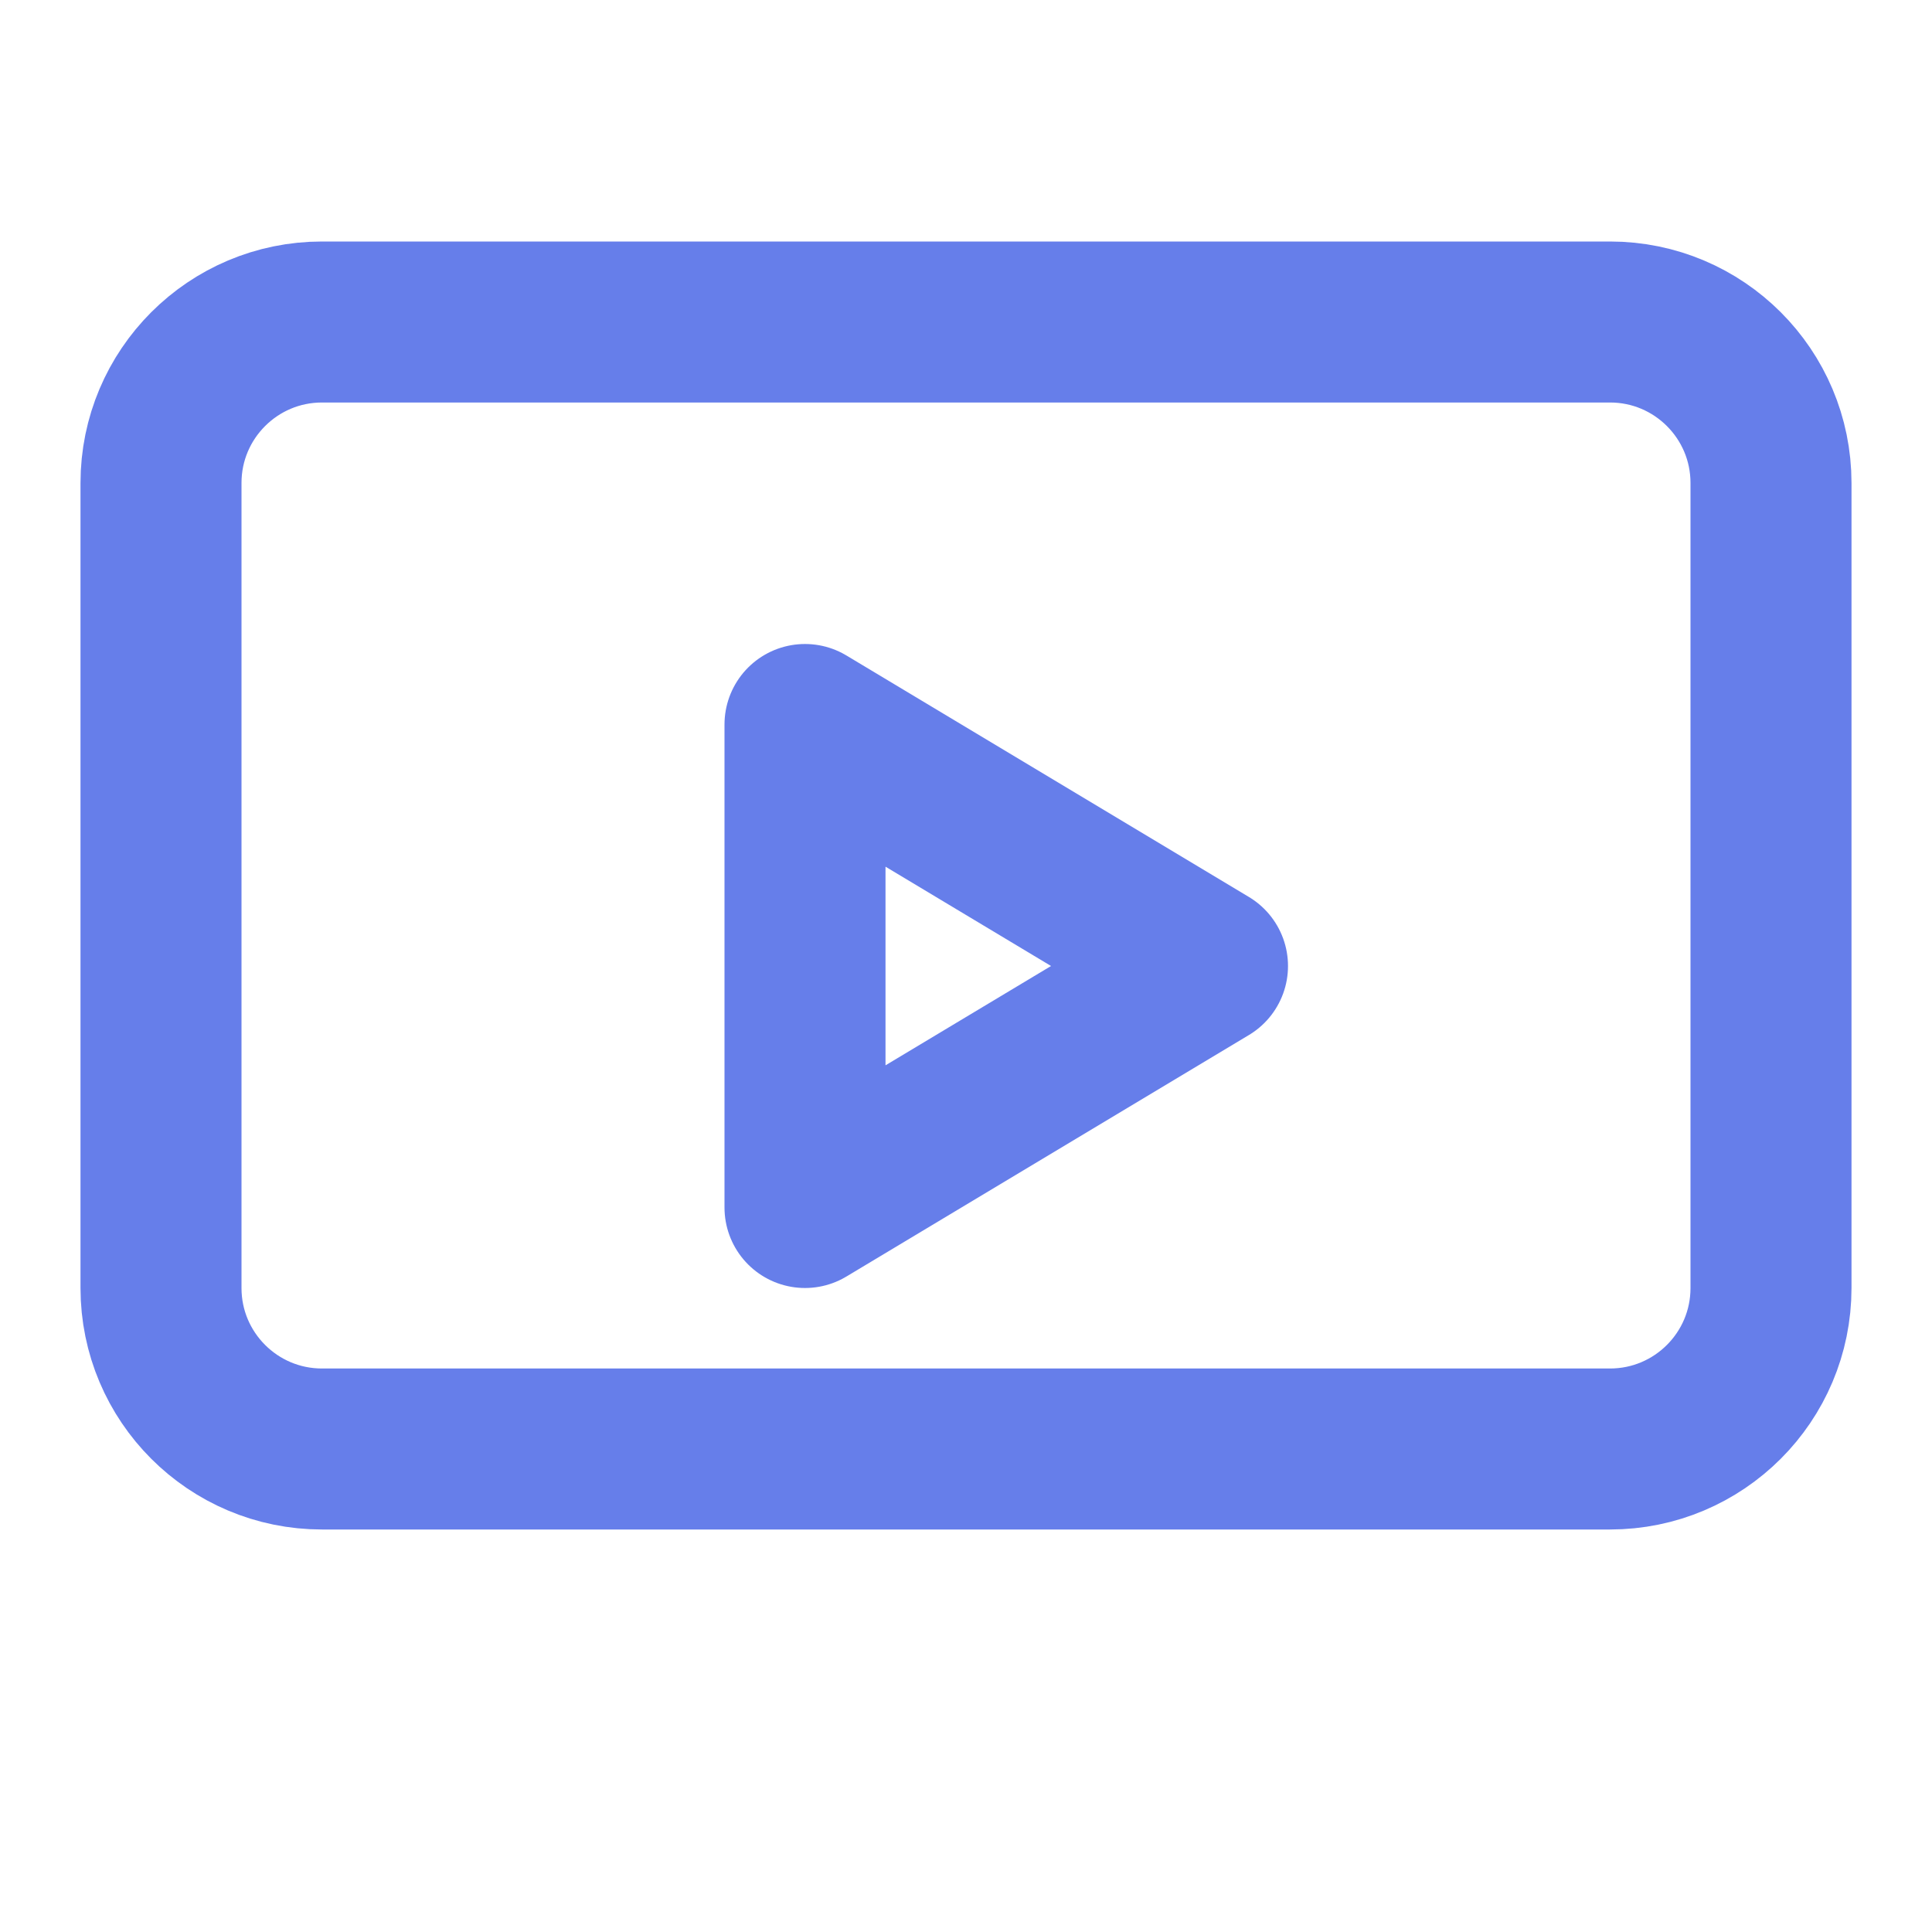
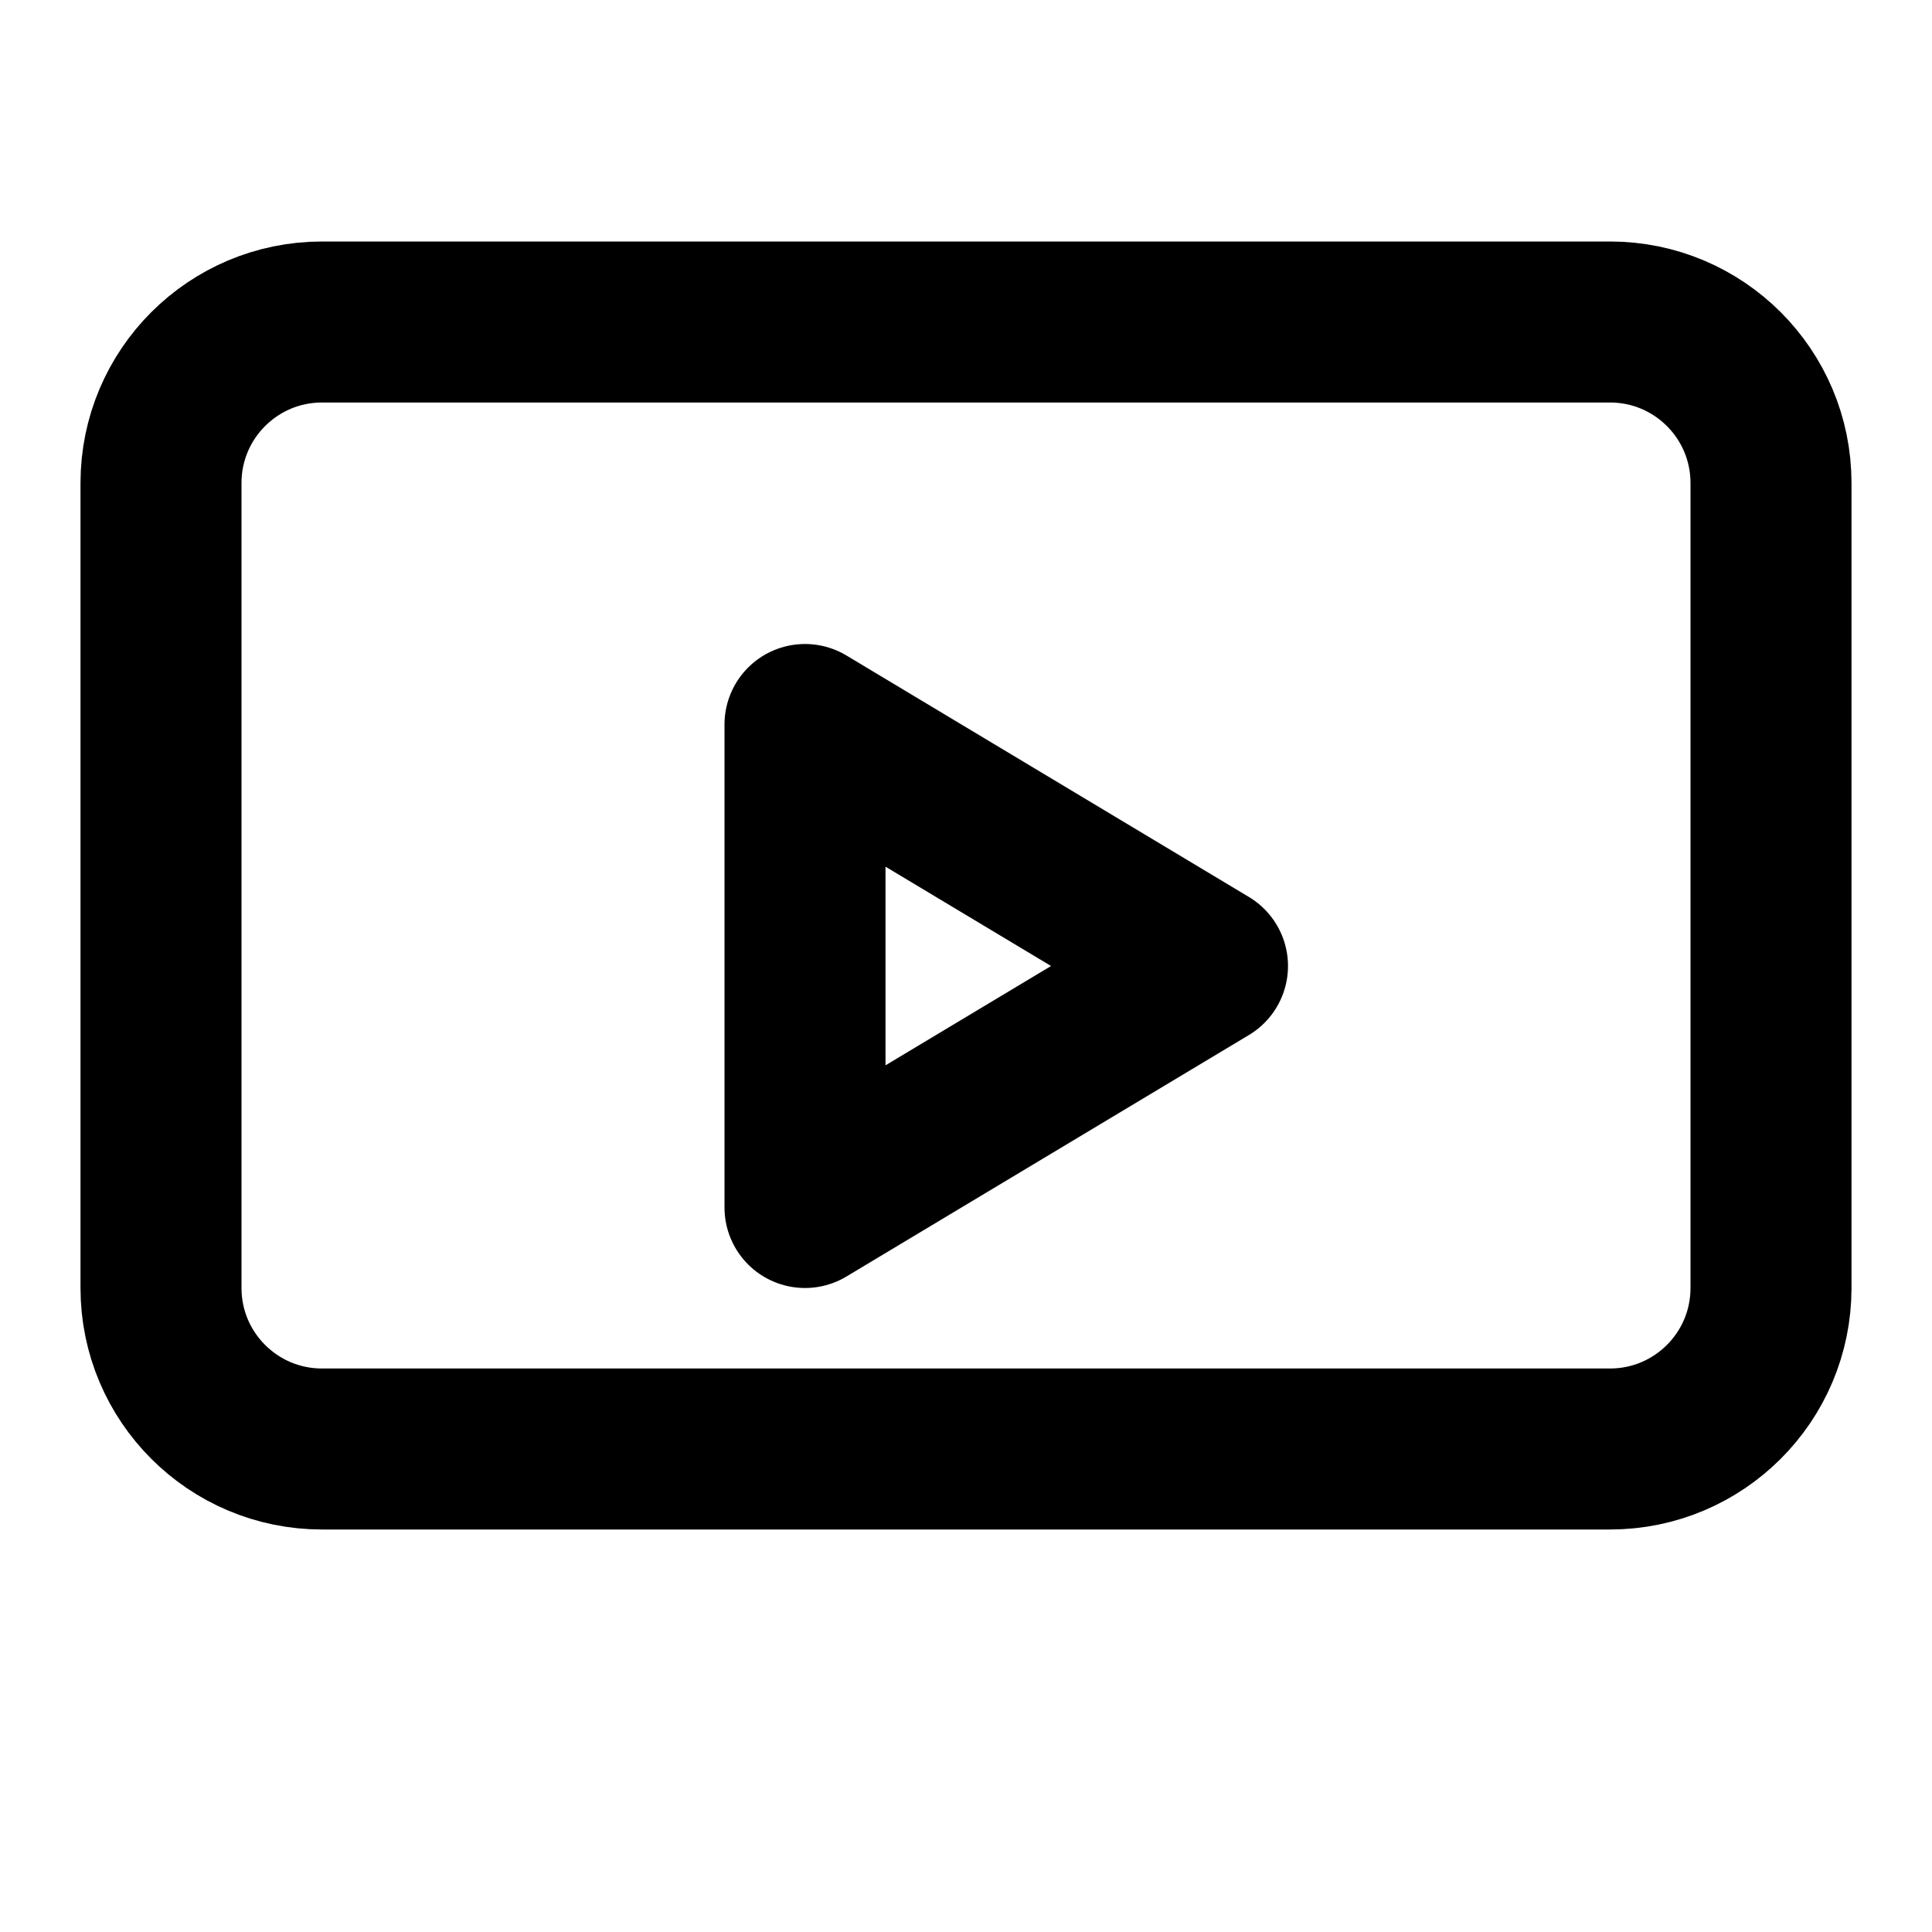
- <svg xmlns="http://www.w3.org/2000/svg" width="32" height="32" viewBox="0 0 24 24" fill="none" stroke="#667eea" stroke-width="2" stroke-linecap="round" stroke-linejoin="round">
+ <svg xmlns="http://www.w3.org/2000/svg" width="32" height="32" viewBox="0 0 24 24" fill="none" stroke="#000000" stroke-width="2" stroke-linecap="round" stroke-linejoin="round">
  <rect x="2" y="4" width="20" height="14" rx="2" />
  <polygon points="10 9 15 12 10 15" />
</svg>
